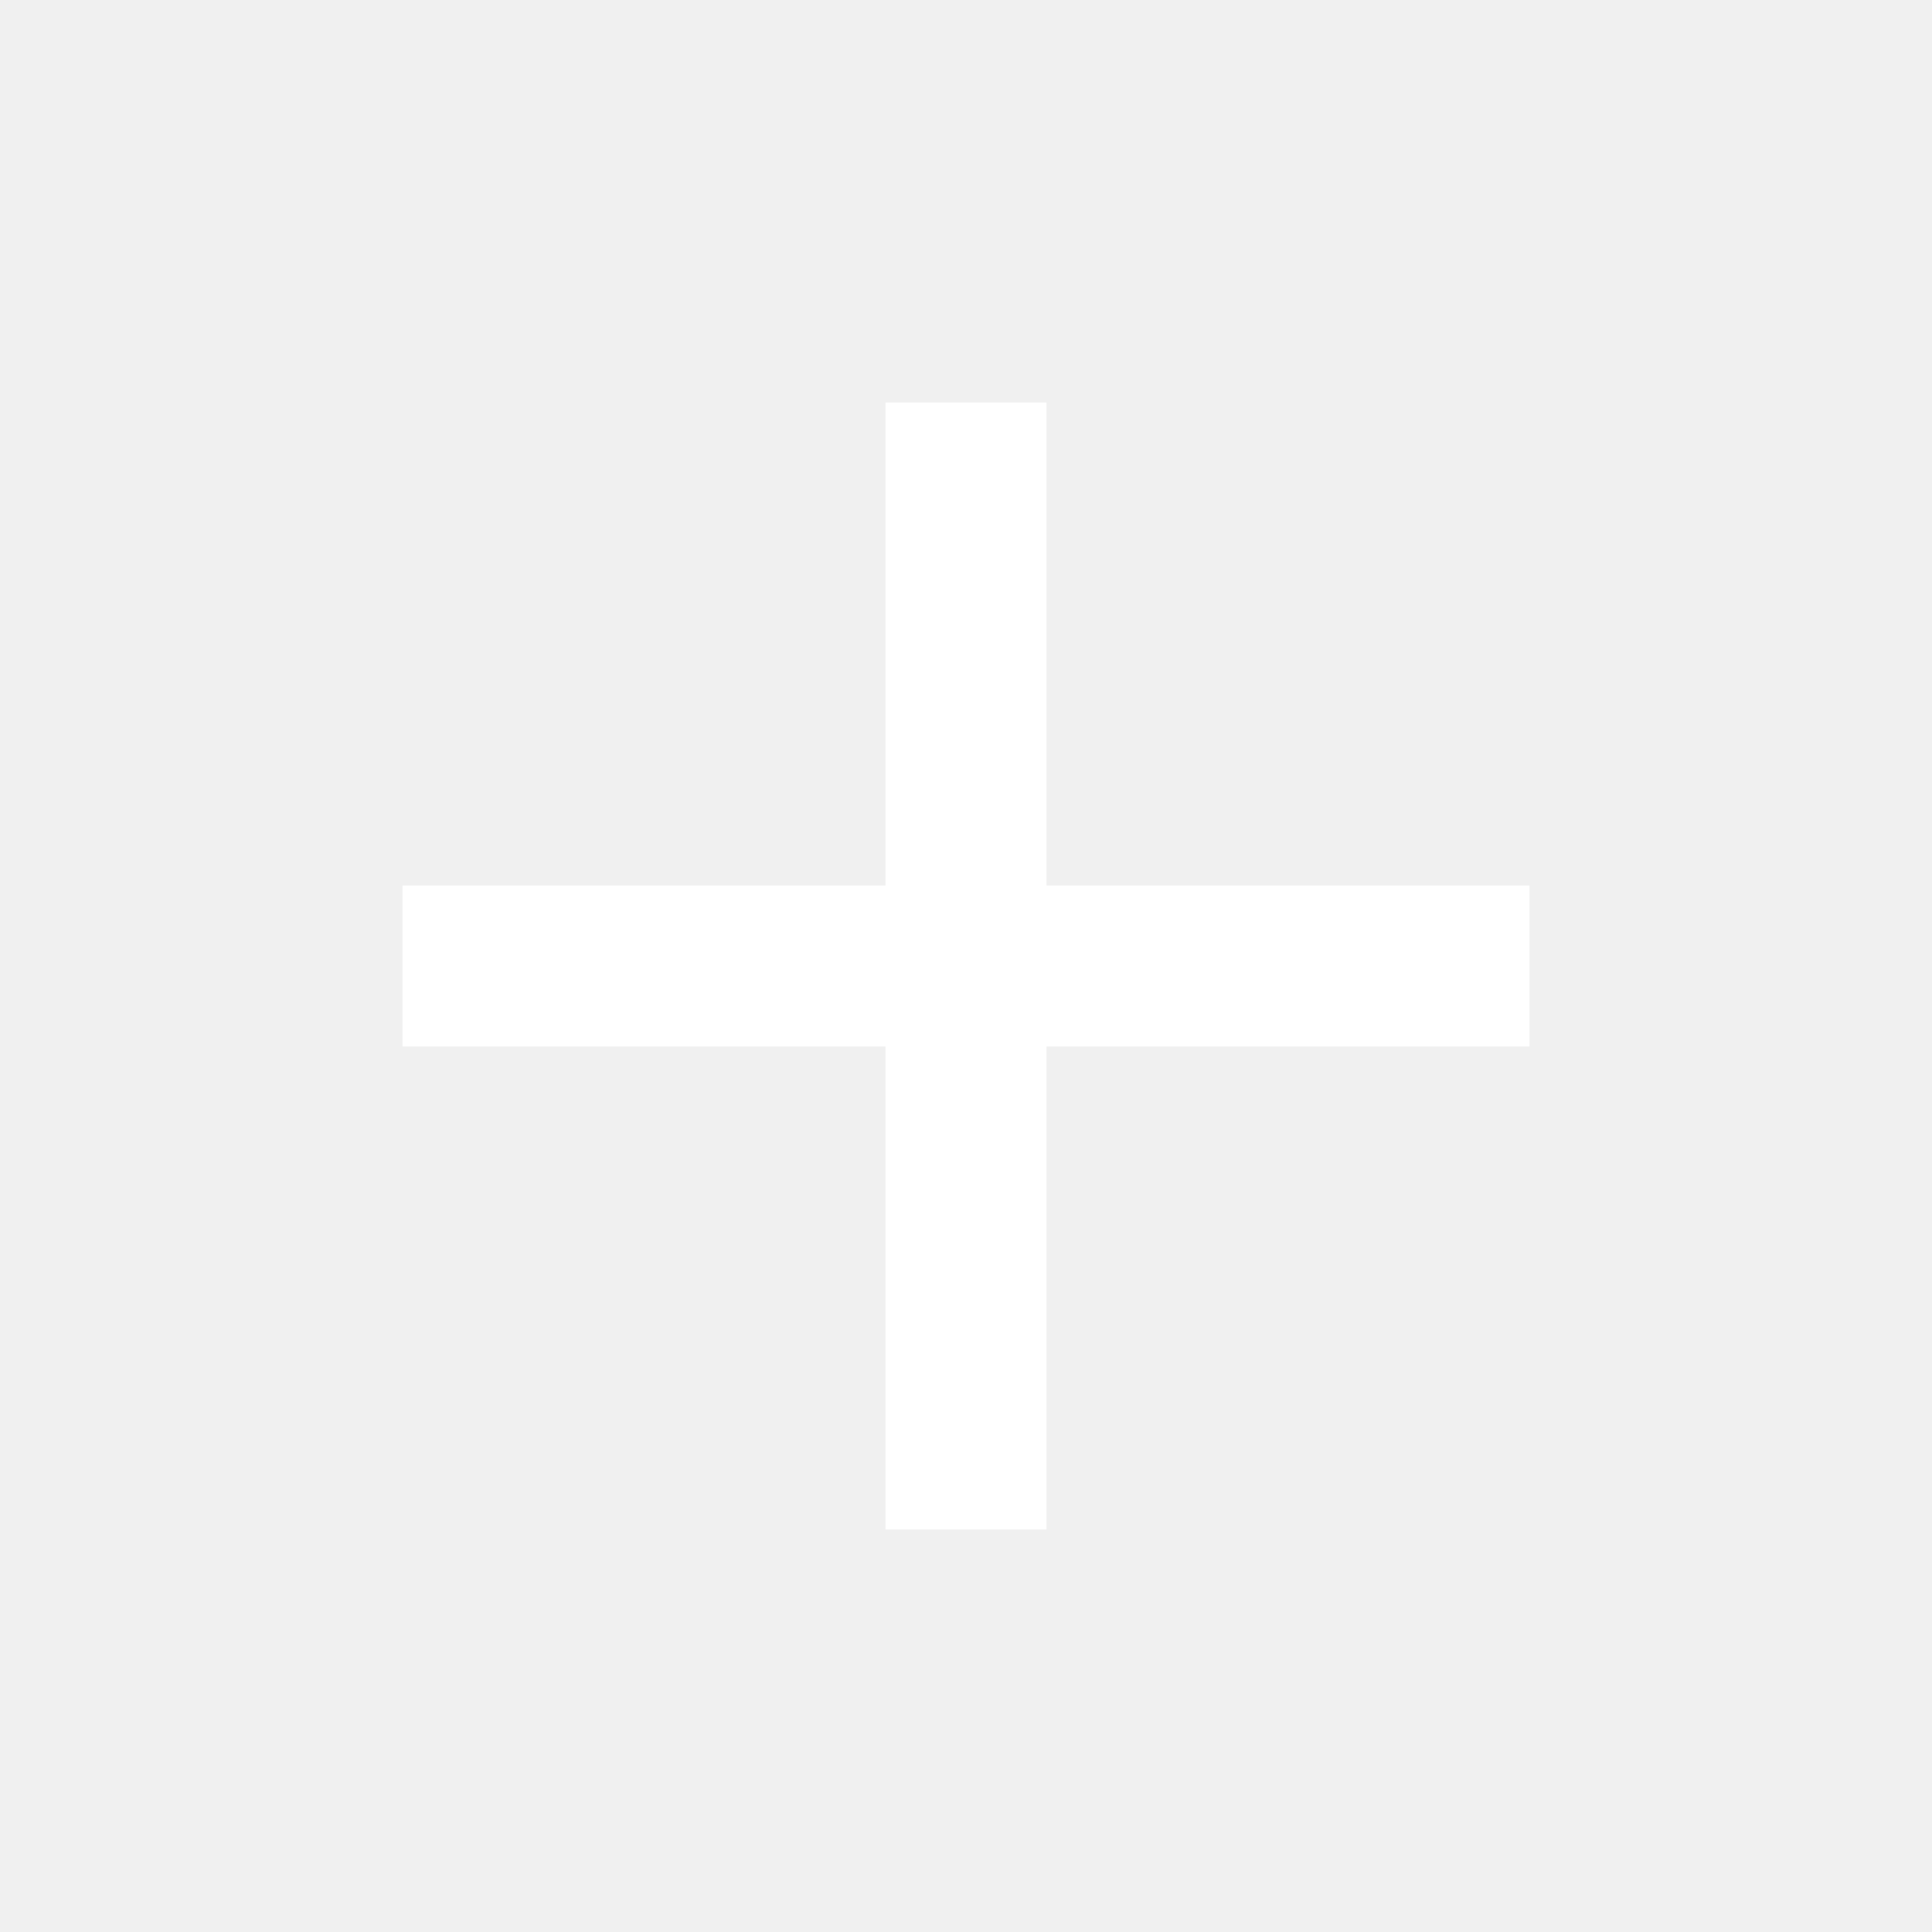
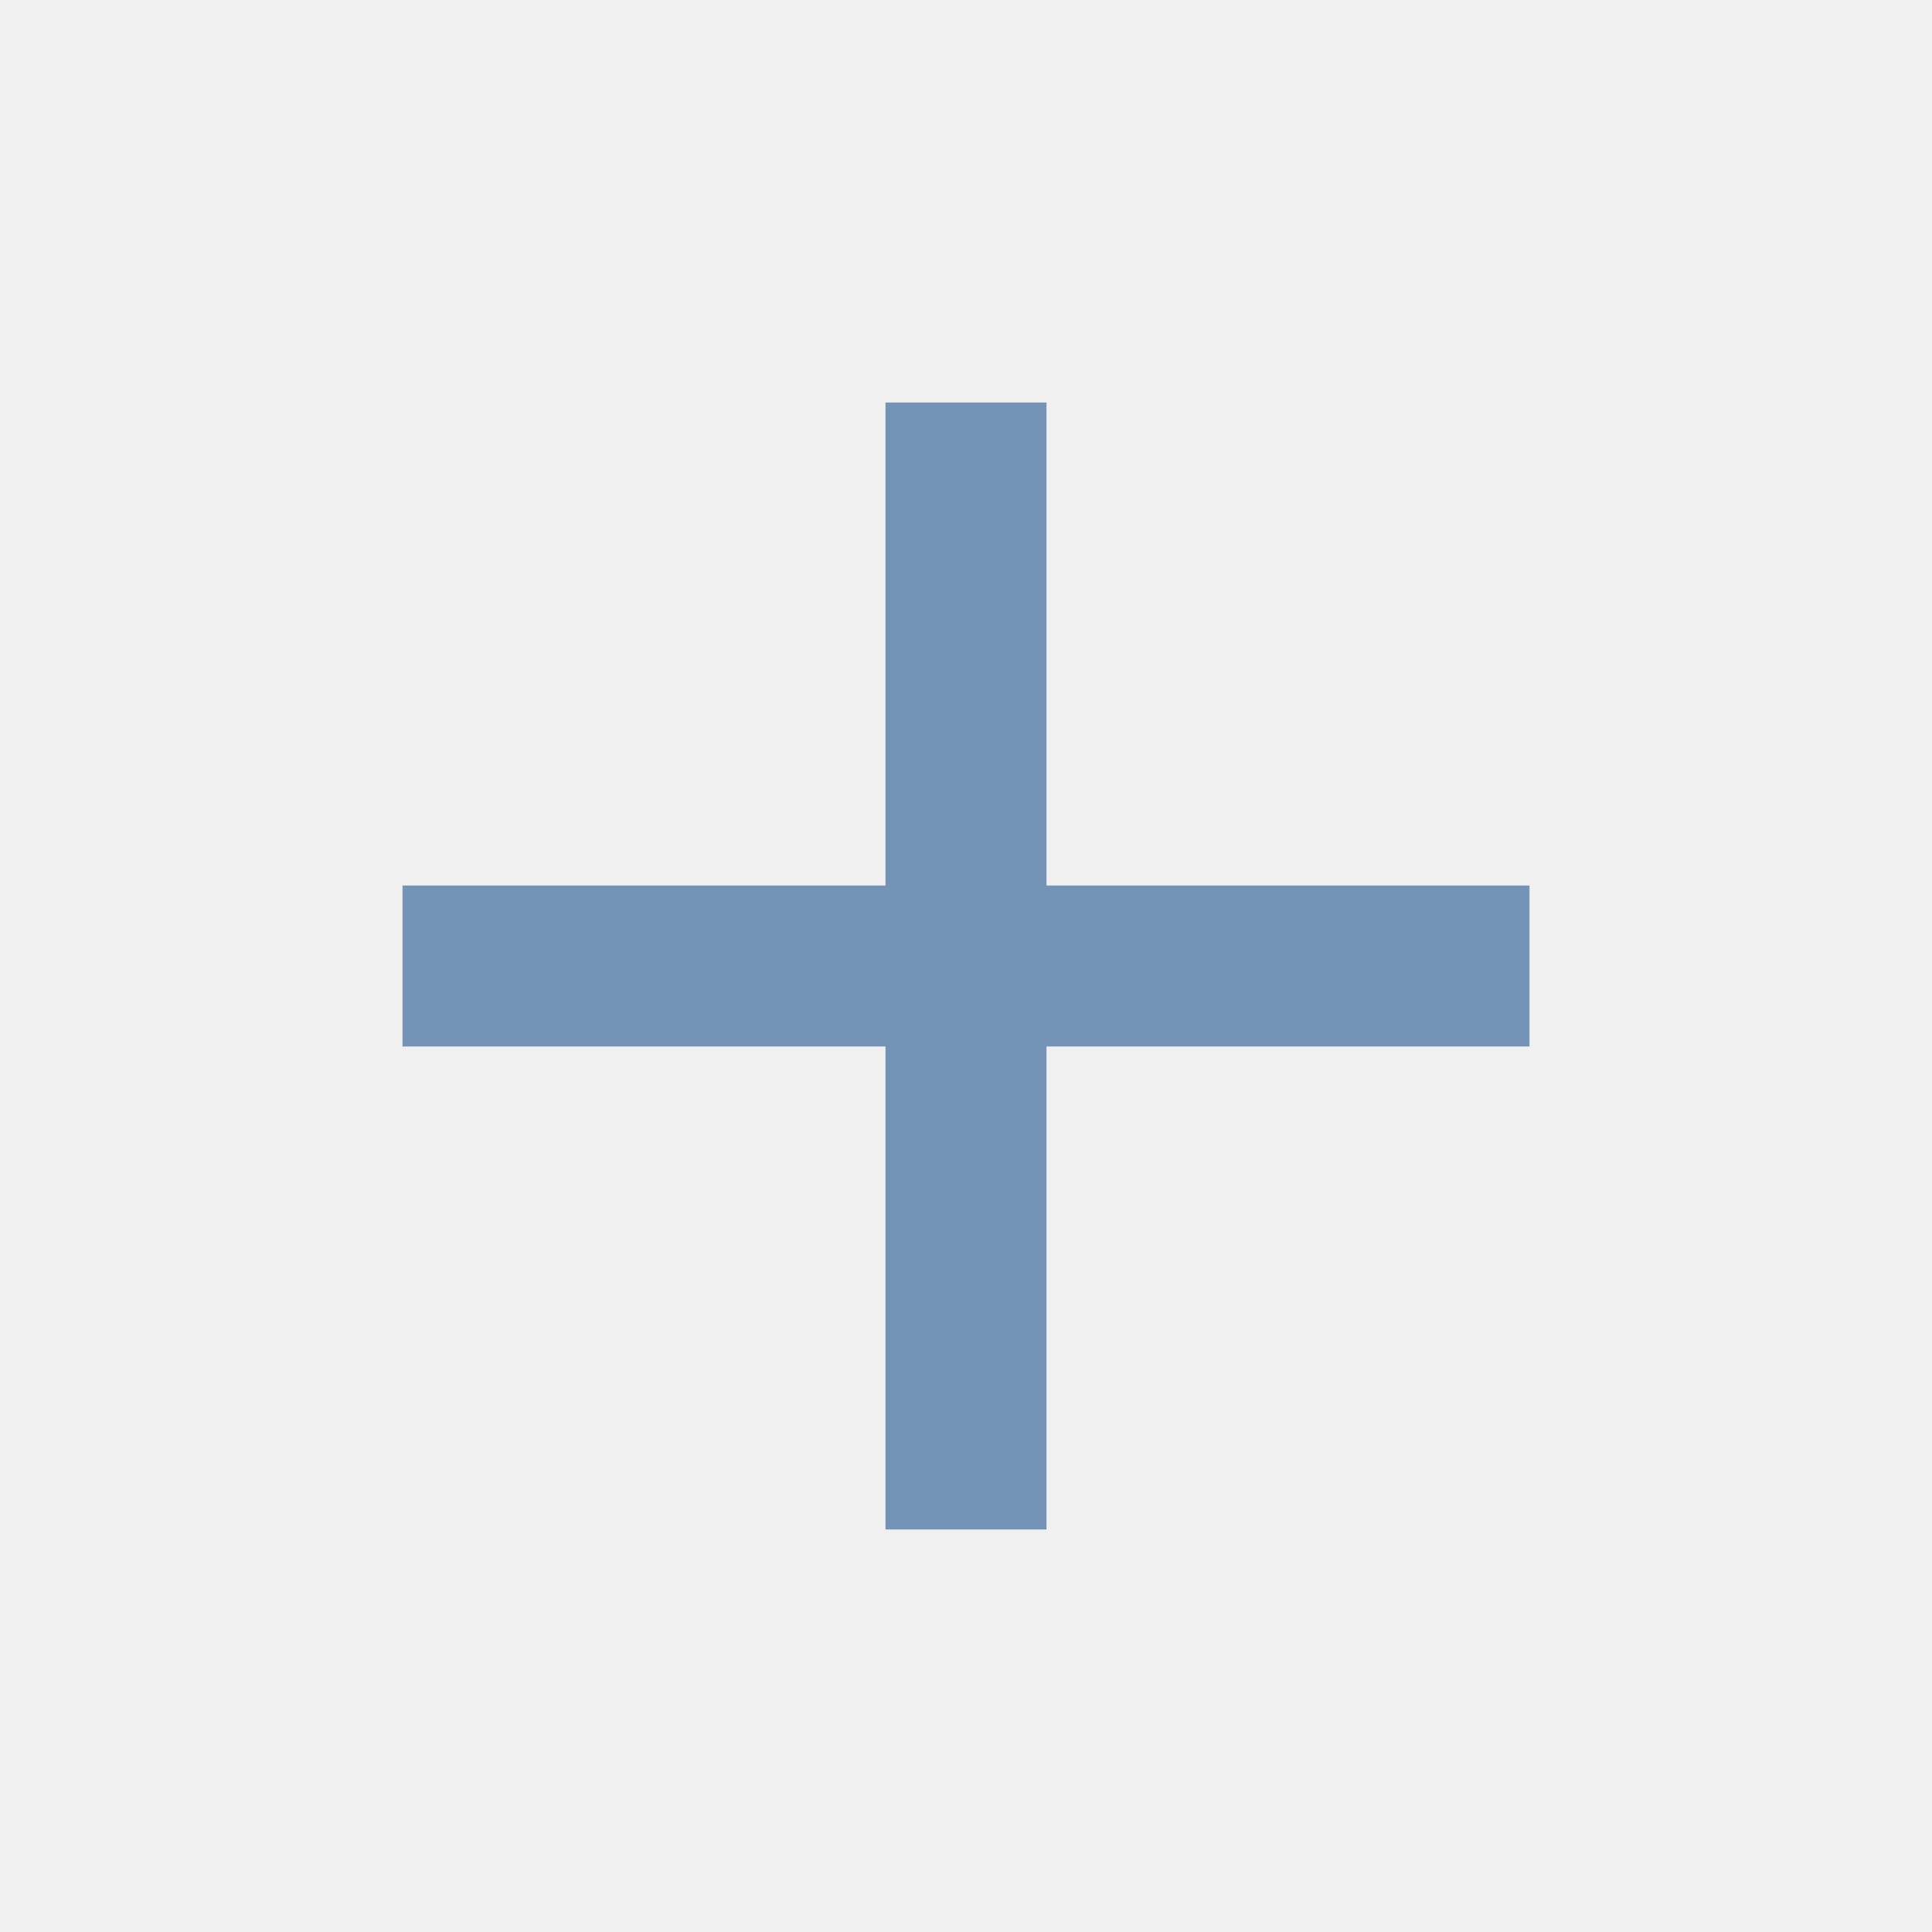
- <svg xmlns="http://www.w3.org/2000/svg" viewBox="0 0 24 24" fill="white" width="36px" height="36px">
-   <path d="M0 0h24v24H0z" fill="none" />
+ <svg xmlns="http://www.w3.org/2000/svg" viewBox="0 0 24 24" fill="#7494b7" width="36px" height="36px">
+   <path d="M0 0h24v24H0z" fill="none" pointer="cursor" />
  <path d="M19 13h-6v6h-2v-6H5v-2h6V5h2v6h6v2z" />
</svg>
